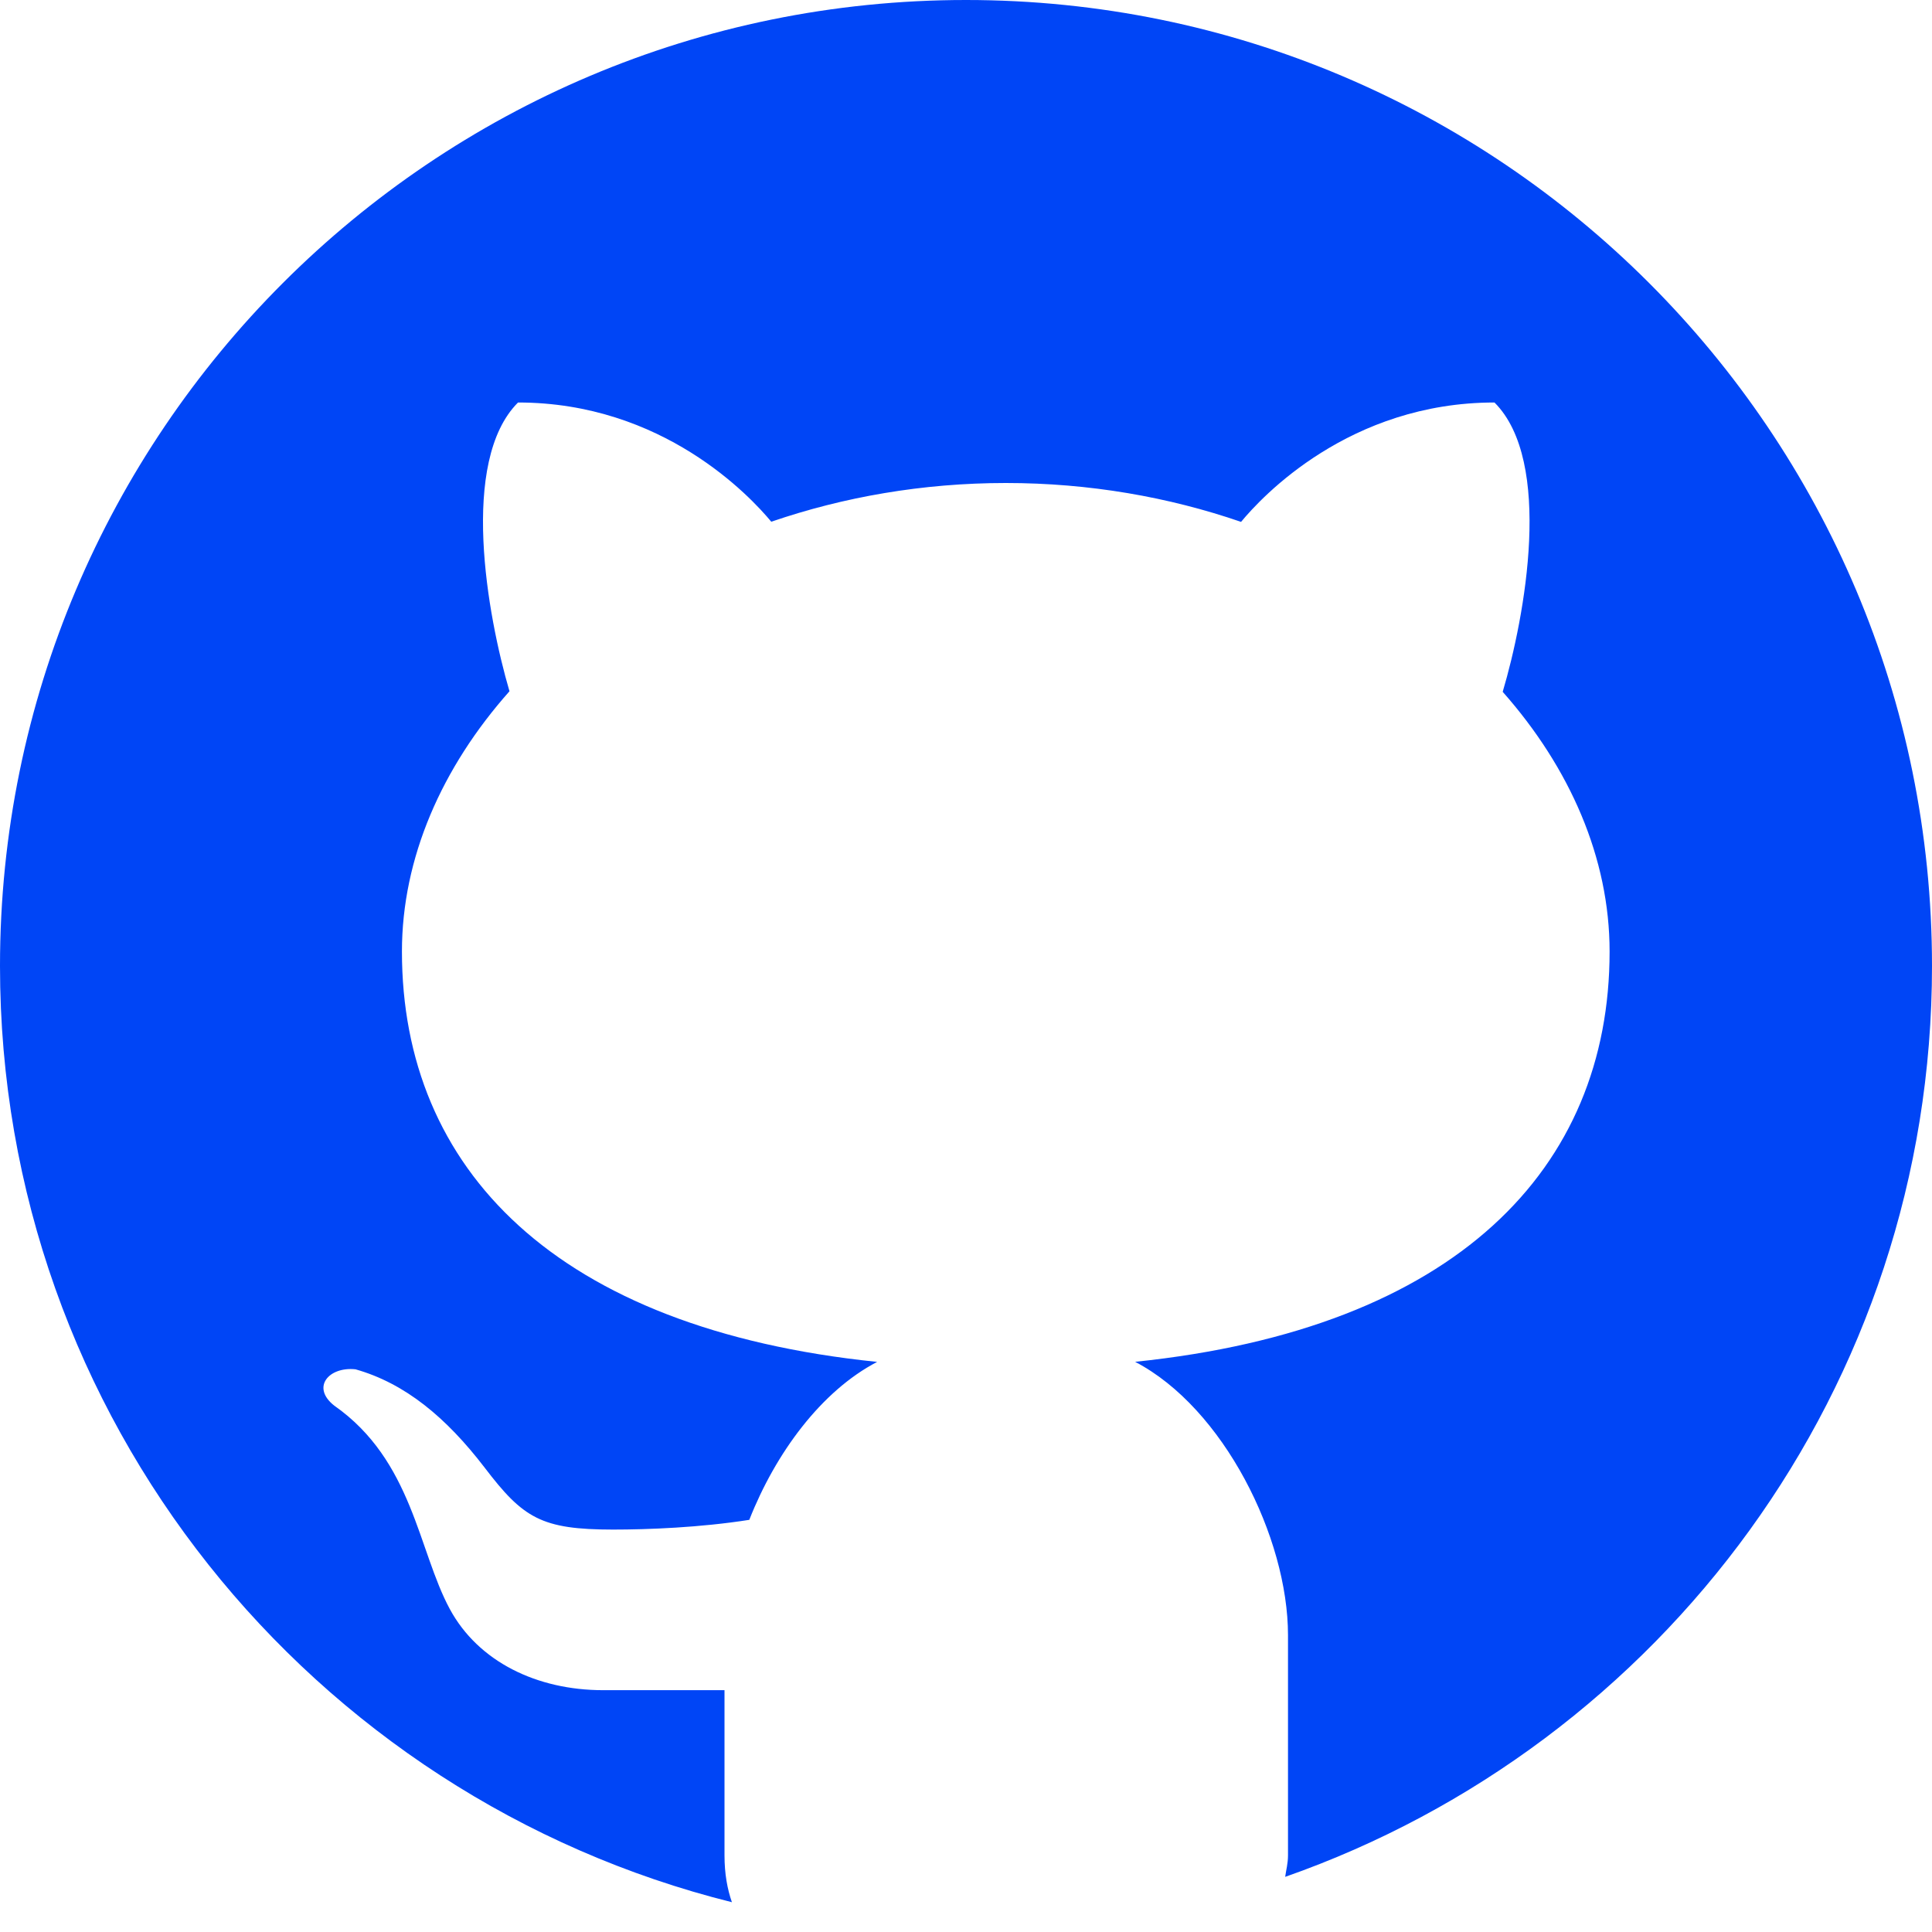
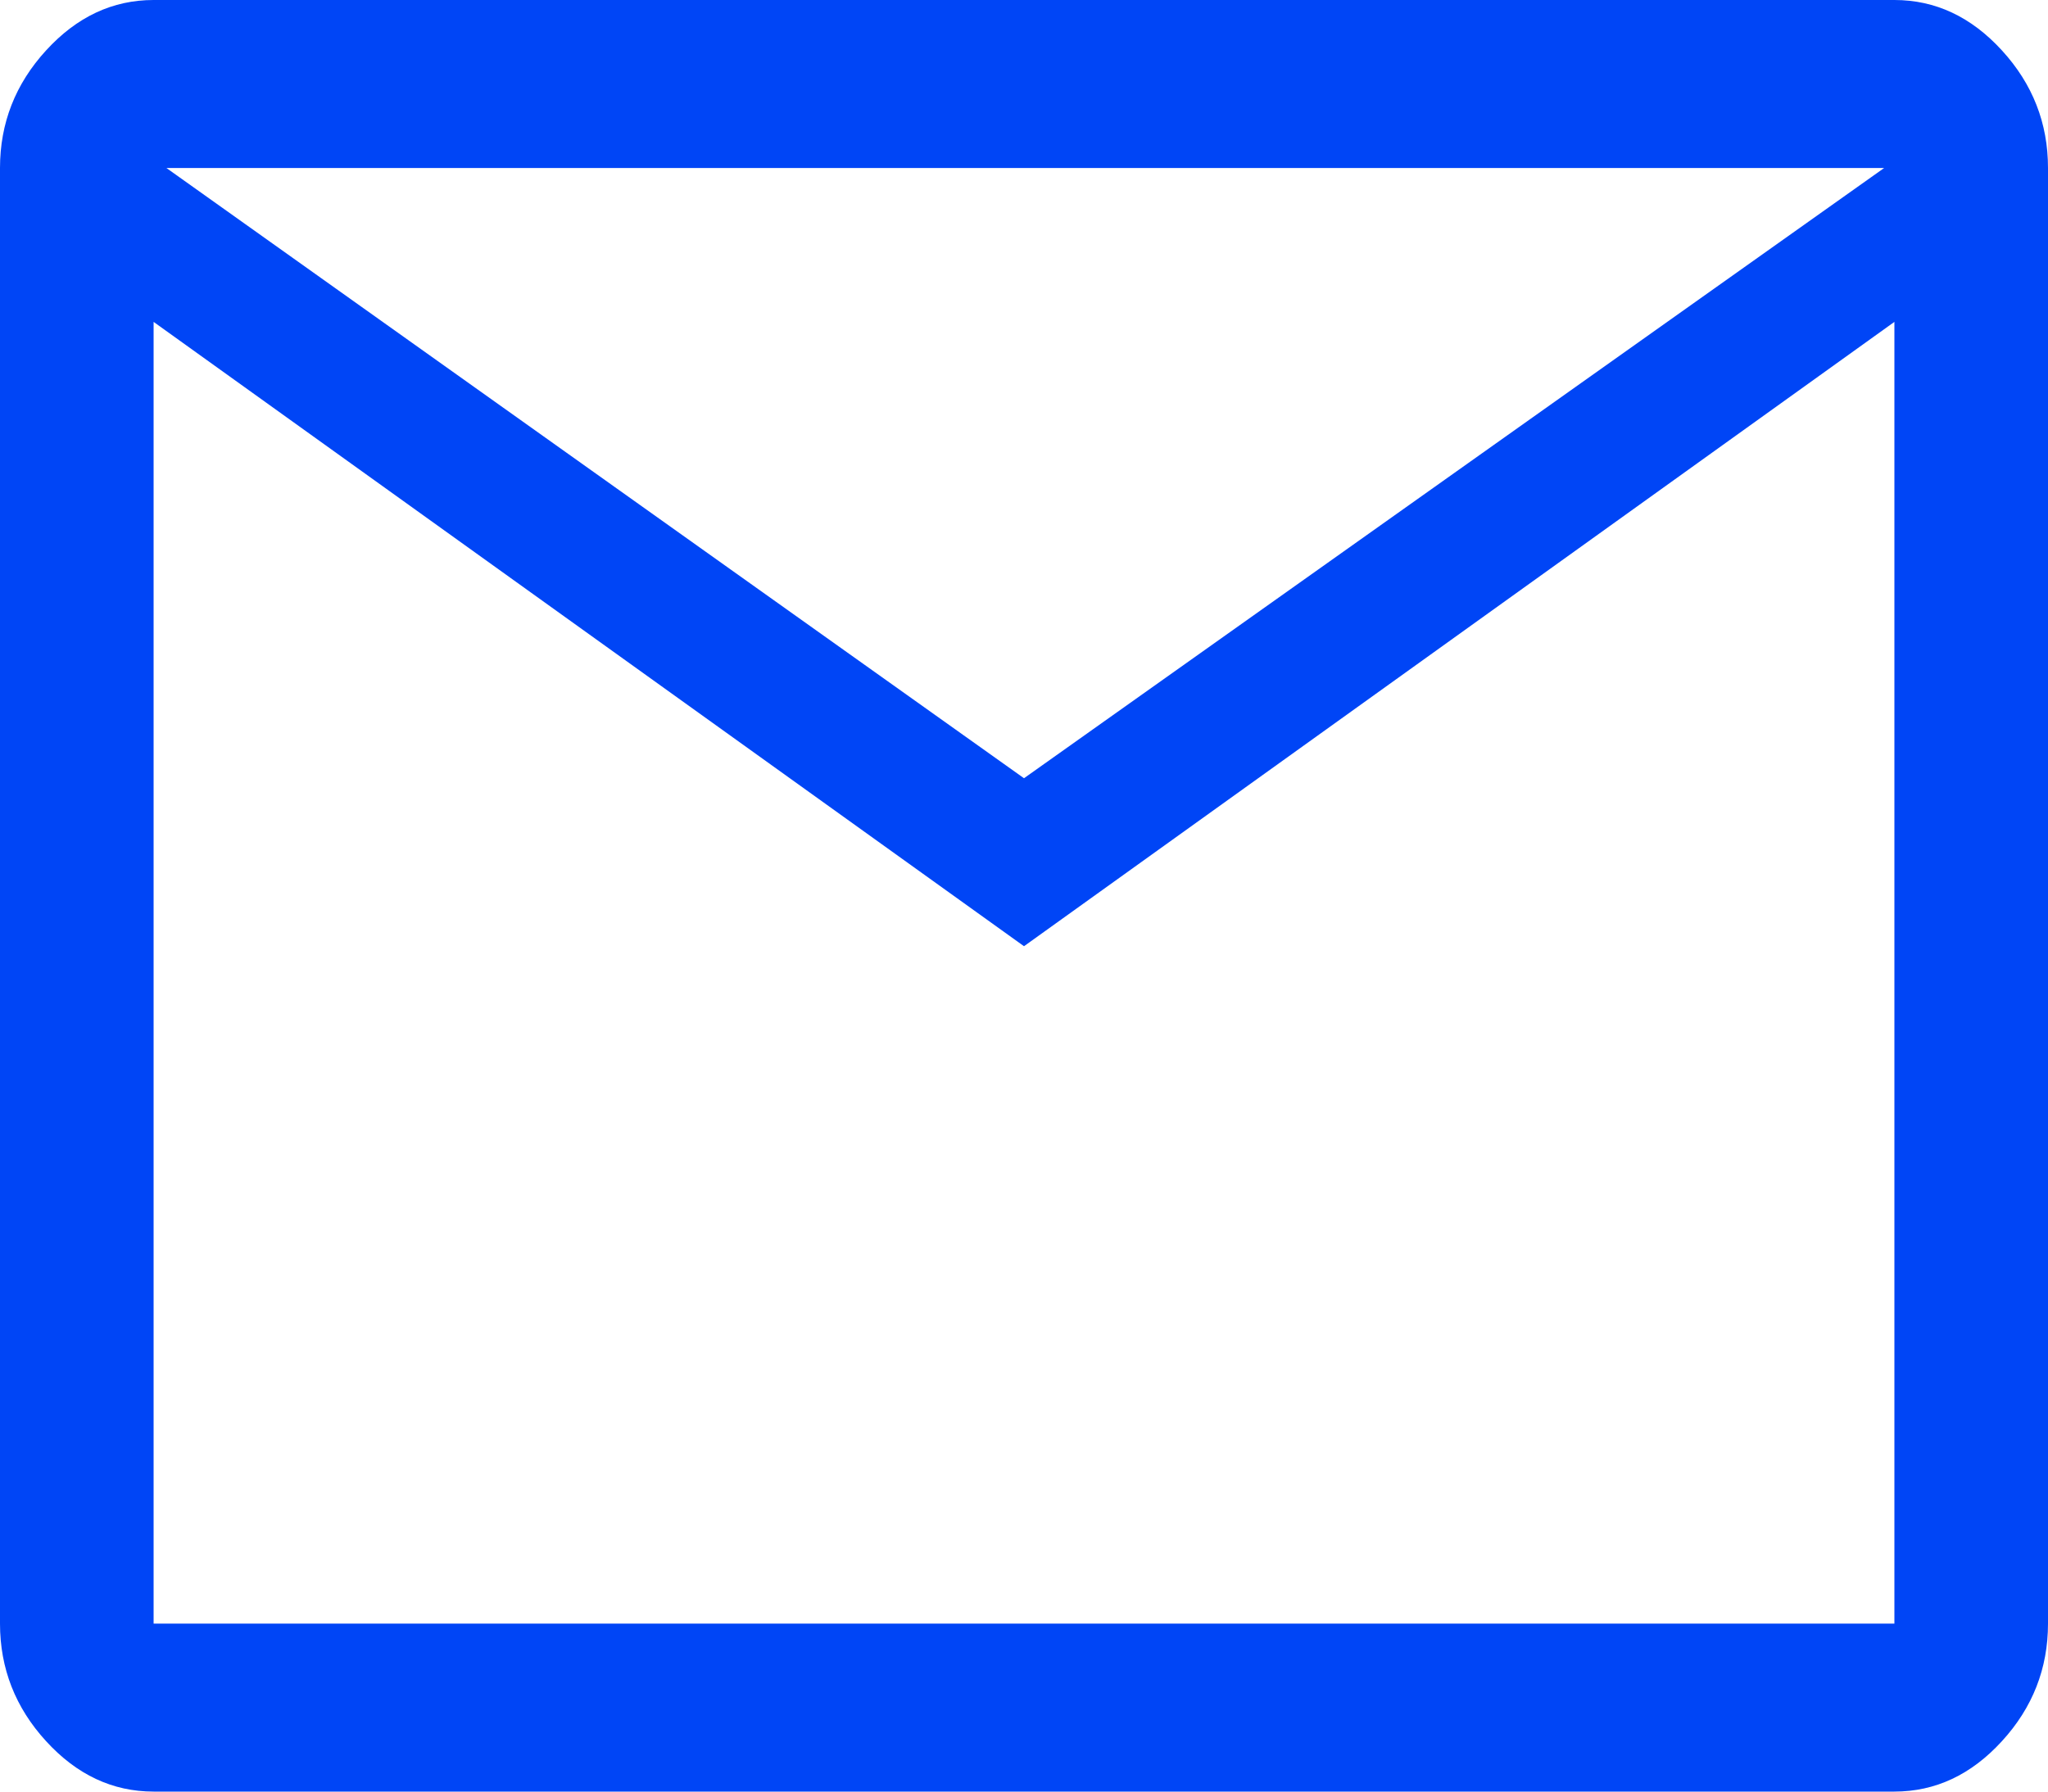
- <svg xmlns="http://www.w3.org/2000/svg" width="24" height="24" viewBox="0 0 24 24" fill="none">
-   <path d="M12 0C5.373 0 0 5.373 0 12C0 17.623 3.872 22.328 9.092 23.63C9.036 23.468 9 23.28 9 23.047V20.996C8.513 20.996 7.697 20.996 7.492 20.996C6.671 20.996 5.941 20.643 5.587 19.987C5.194 19.258 5.126 18.143 4.152 17.461C3.863 17.234 4.083 16.975 4.416 17.01C5.031 17.184 5.541 17.606 6.021 18.232C6.499 18.859 6.724 19.001 7.617 19.001C8.05 19.001 8.698 18.976 9.308 18.88C9.636 18.047 10.203 17.28 10.896 16.918C6.9 16.507 4.993 14.519 4.993 11.82C4.993 10.658 5.488 9.534 6.329 8.587C6.053 7.647 5.706 5.73 6.435 5C8.233 5 9.32 6.166 9.581 6.481C10.477 6.174 11.461 6 12.495 6C13.531 6 14.519 6.174 15.417 6.483C15.675 6.17 16.763 5 18.565 5C19.297 5.731 18.946 7.656 18.667 8.594C19.503 9.539 19.995 10.66 19.995 11.82C19.995 14.517 18.091 16.504 14.101 16.917C15.199 17.49 16 19.1 16 20.313V23.047C16 23.151 15.977 23.226 15.965 23.315C20.641 21.676 24 17.236 24 12C24 5.373 18.627 0 12 0Z" fill="#0045F6" />
+ <svg xmlns="http://www.w3.org/2000/svg" width="24" height="21" viewBox="0 0 24 21" fill="none">
+   <path d="M1.8 21C1.32 21 0.9 20.803 0.54 20.409C0.18 20.016 0 19.556 0 19.031V1.969C0 1.444 0.18 0.984 0.54 0.591C0.9 0.197 1.32 0 1.8 0H22.2C22.68 0 23.1 0.197 23.46 0.591C23.82 0.984 24 1.444 24 1.969V19.031C24 19.556 23.82 20.016 23.46 20.409C23.1 20.803 22.68 21 22.2 21H1.8ZM12 11.091L1.8 3.773V19.031H22.2V3.773L12 11.091ZM12 9.122L22.08 1.969H1.95L12 9.122ZM1.8 3.773V1.969V19.031V3.773Z" fill="#0045F6" />
</svg>
